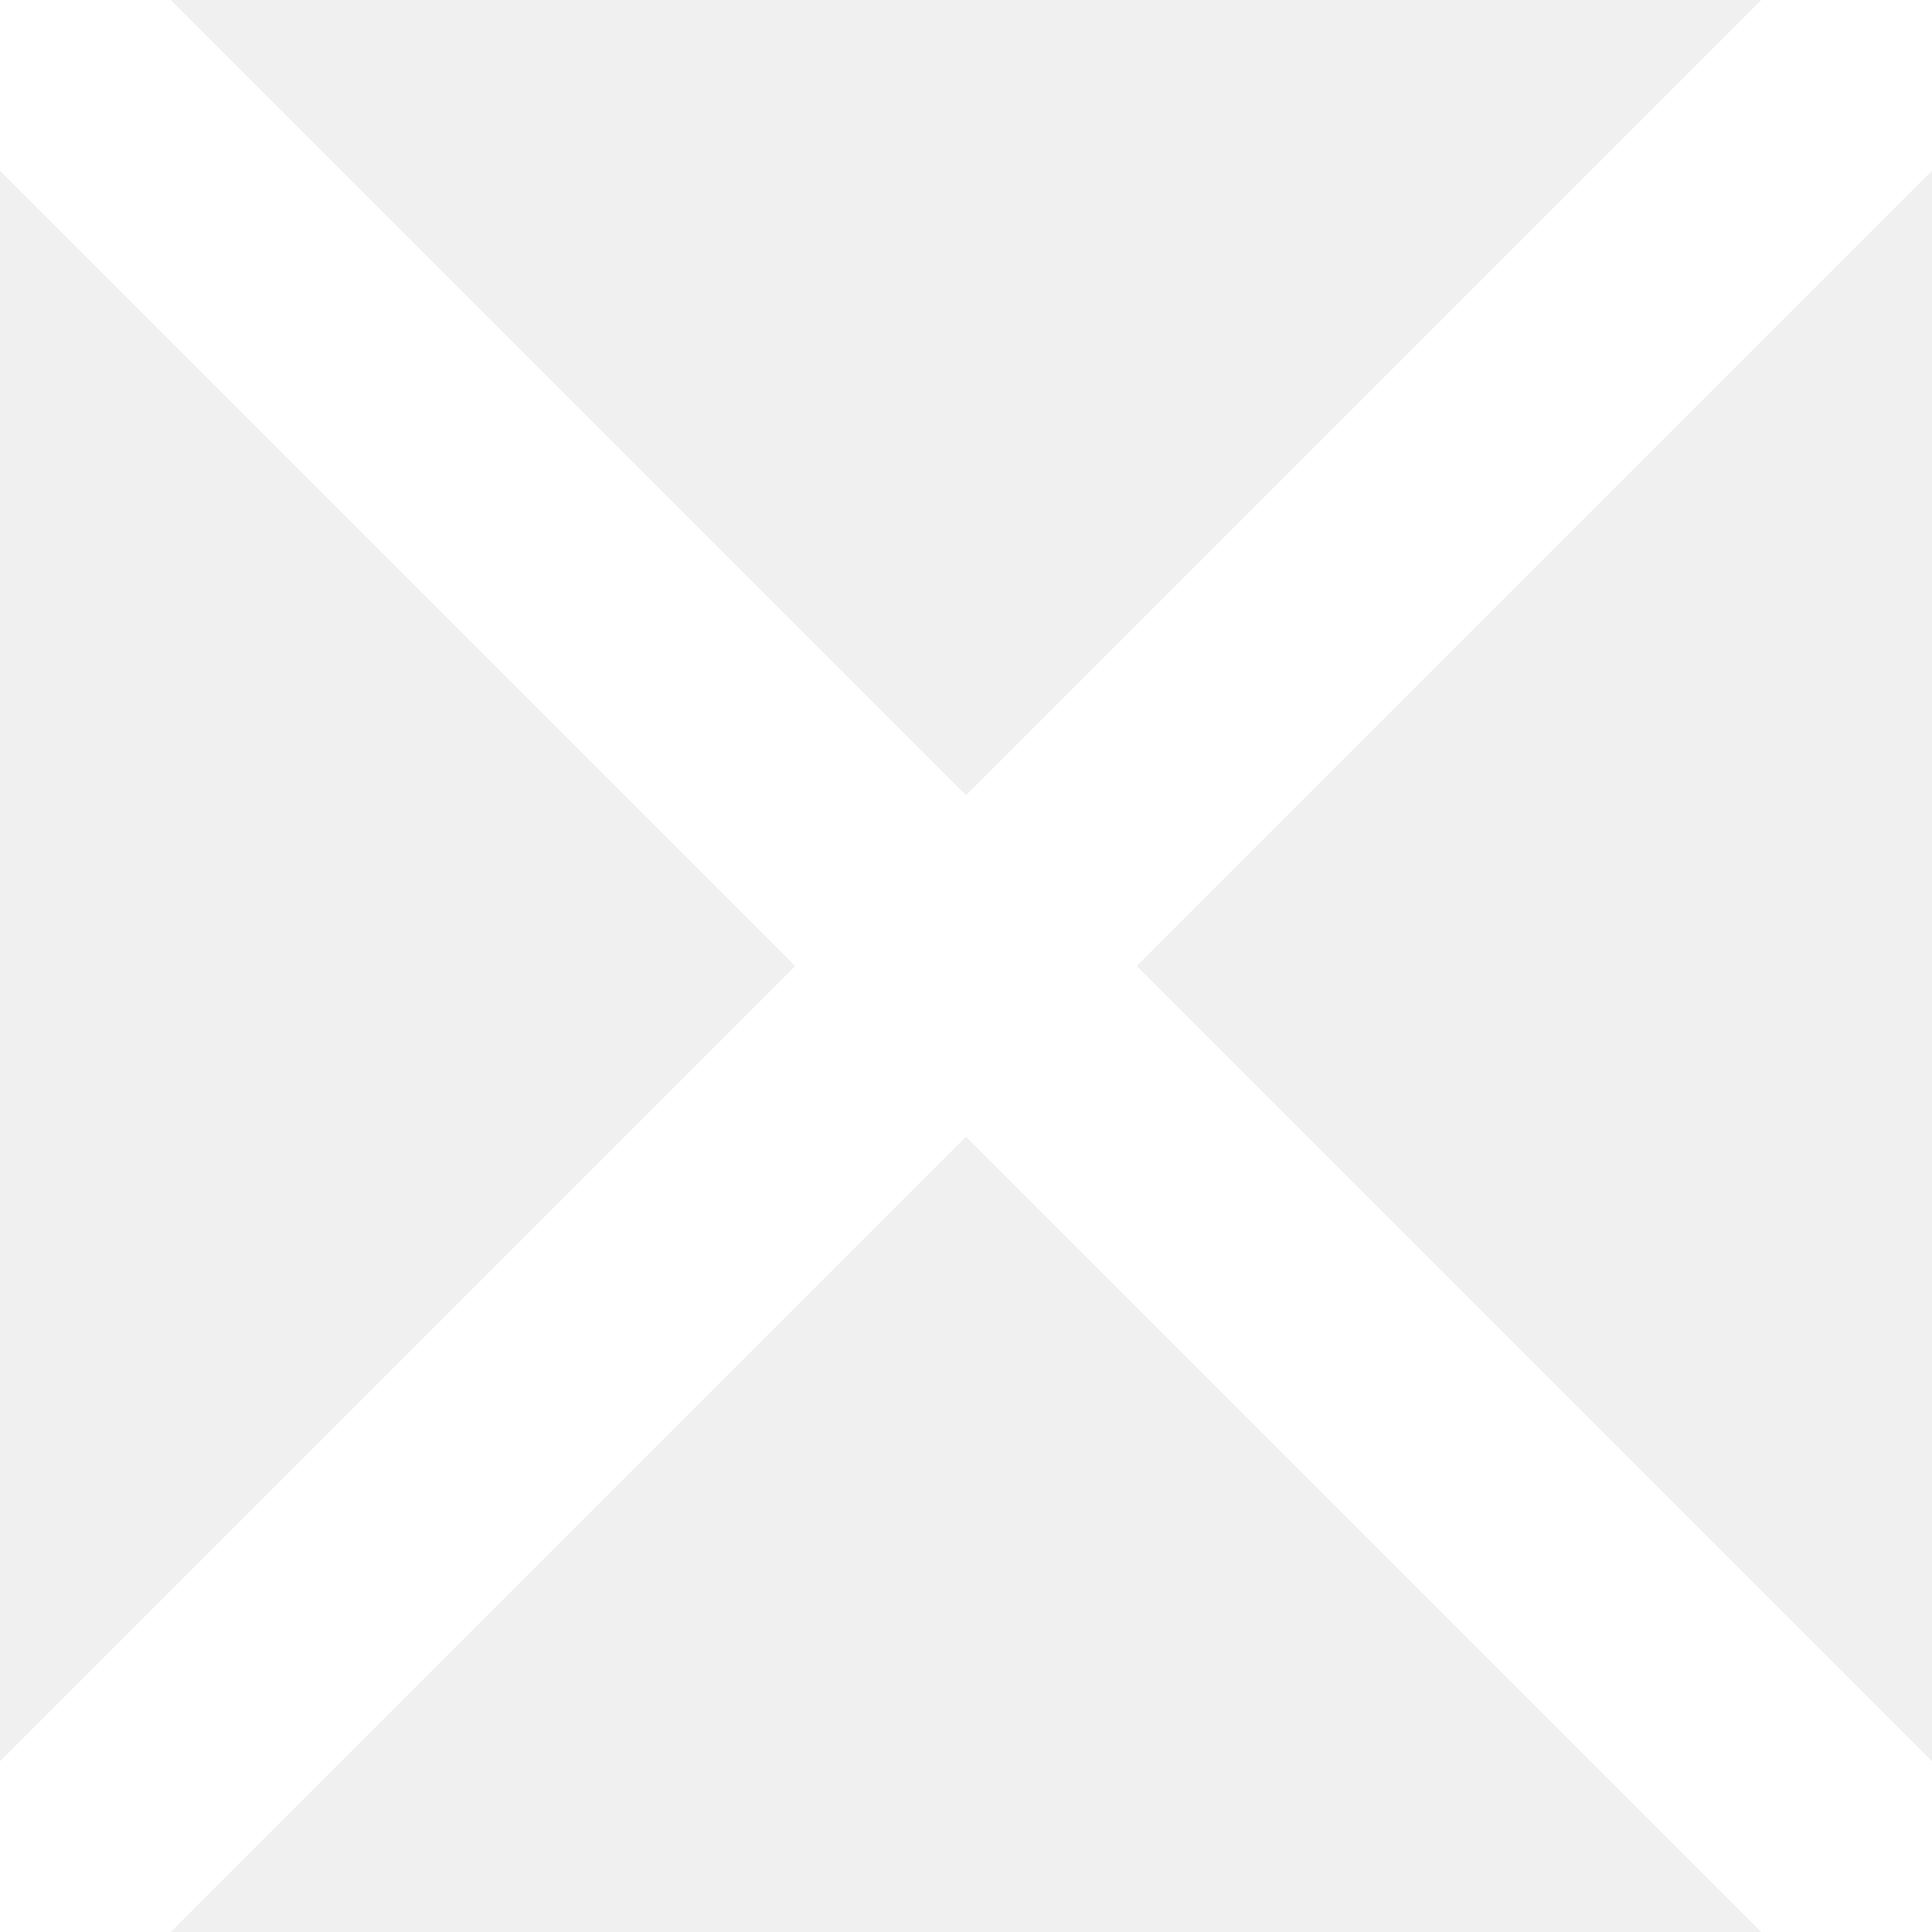
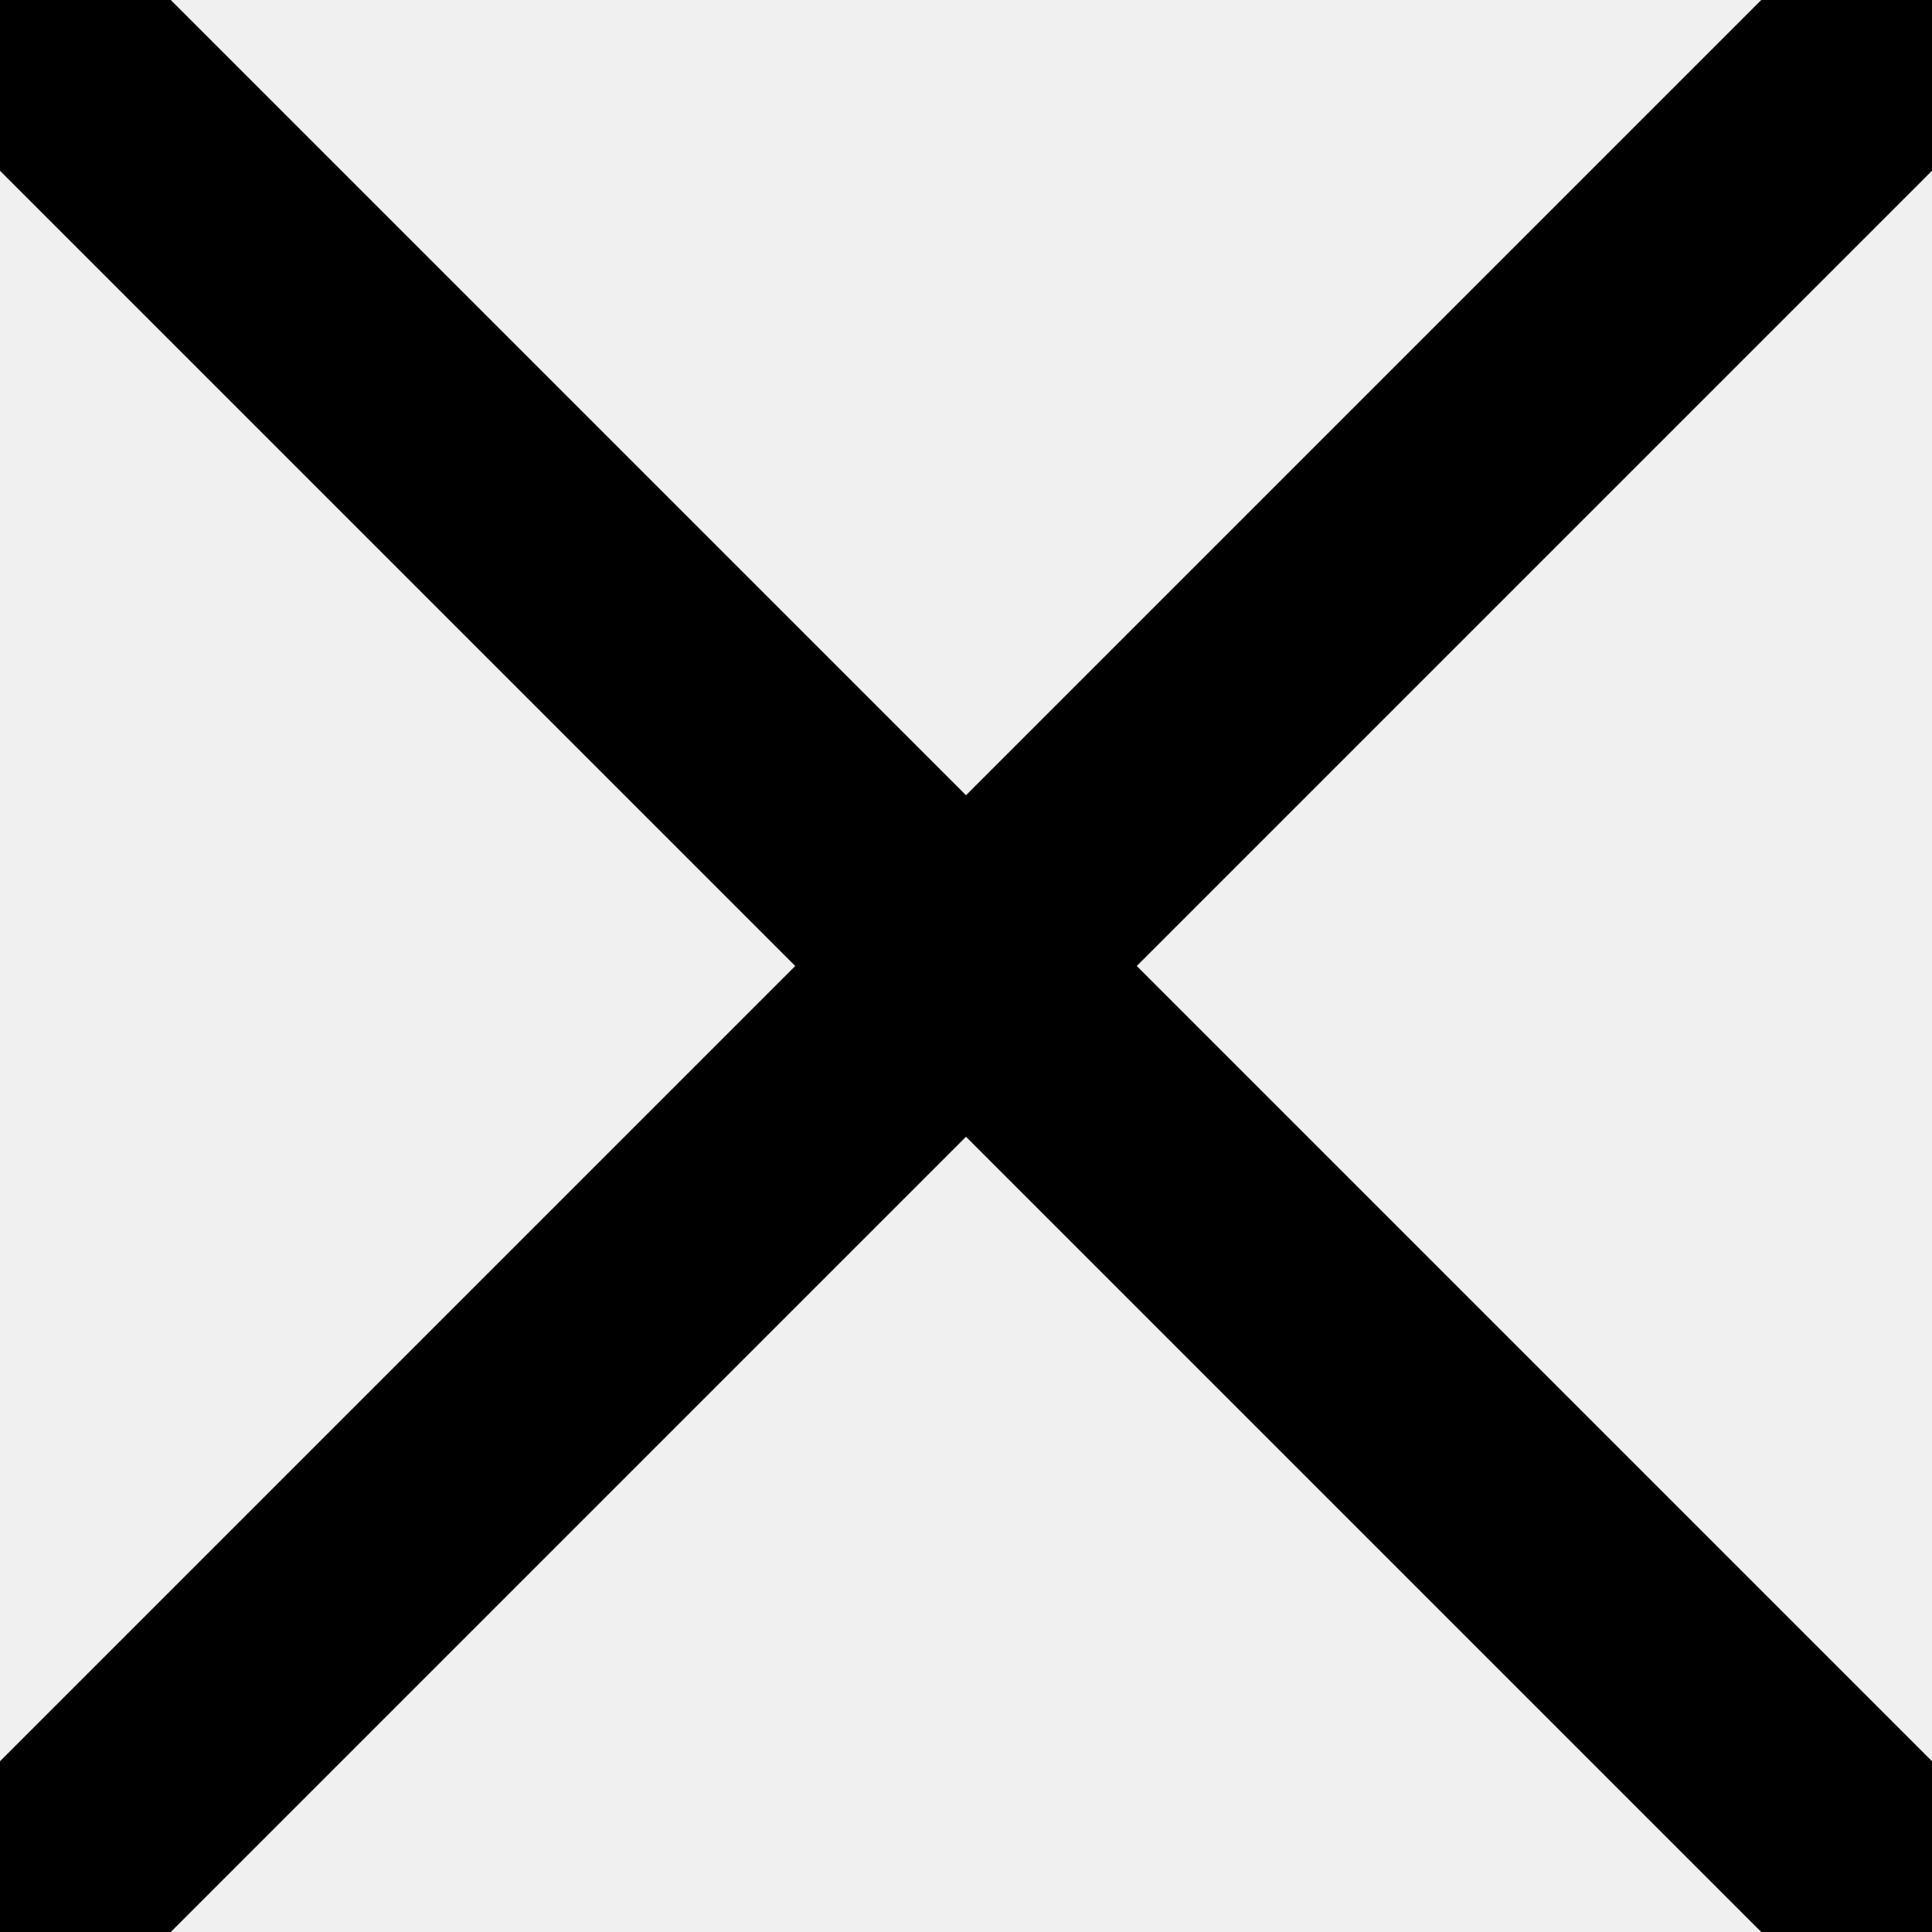
<svg xmlns="http://www.w3.org/2000/svg" width="16" height="16" viewBox="0 0 16 16" fill="none">
  <g id="akar-icons:cross" clip-path="url(#clip0_33_259)">
-     <path id="Vector" d="M17 17L-1 -1M17 -1L-1 17" stroke="white" stroke-width="2" stroke-linecap="round" />
+     <path id="Vector" d="M17 17L-1 -1M17 -1L-1 17" stroke="black" stroke-width="2" stroke-linecap="round" />
  </g>
  <defs>
    <clipPath id="clip0_33_259">
-       <rect width="16" height="16" fill="white" />
+       <rect width="16" height="16" fill="black" />
    </clipPath>
  </defs>
</svg>
